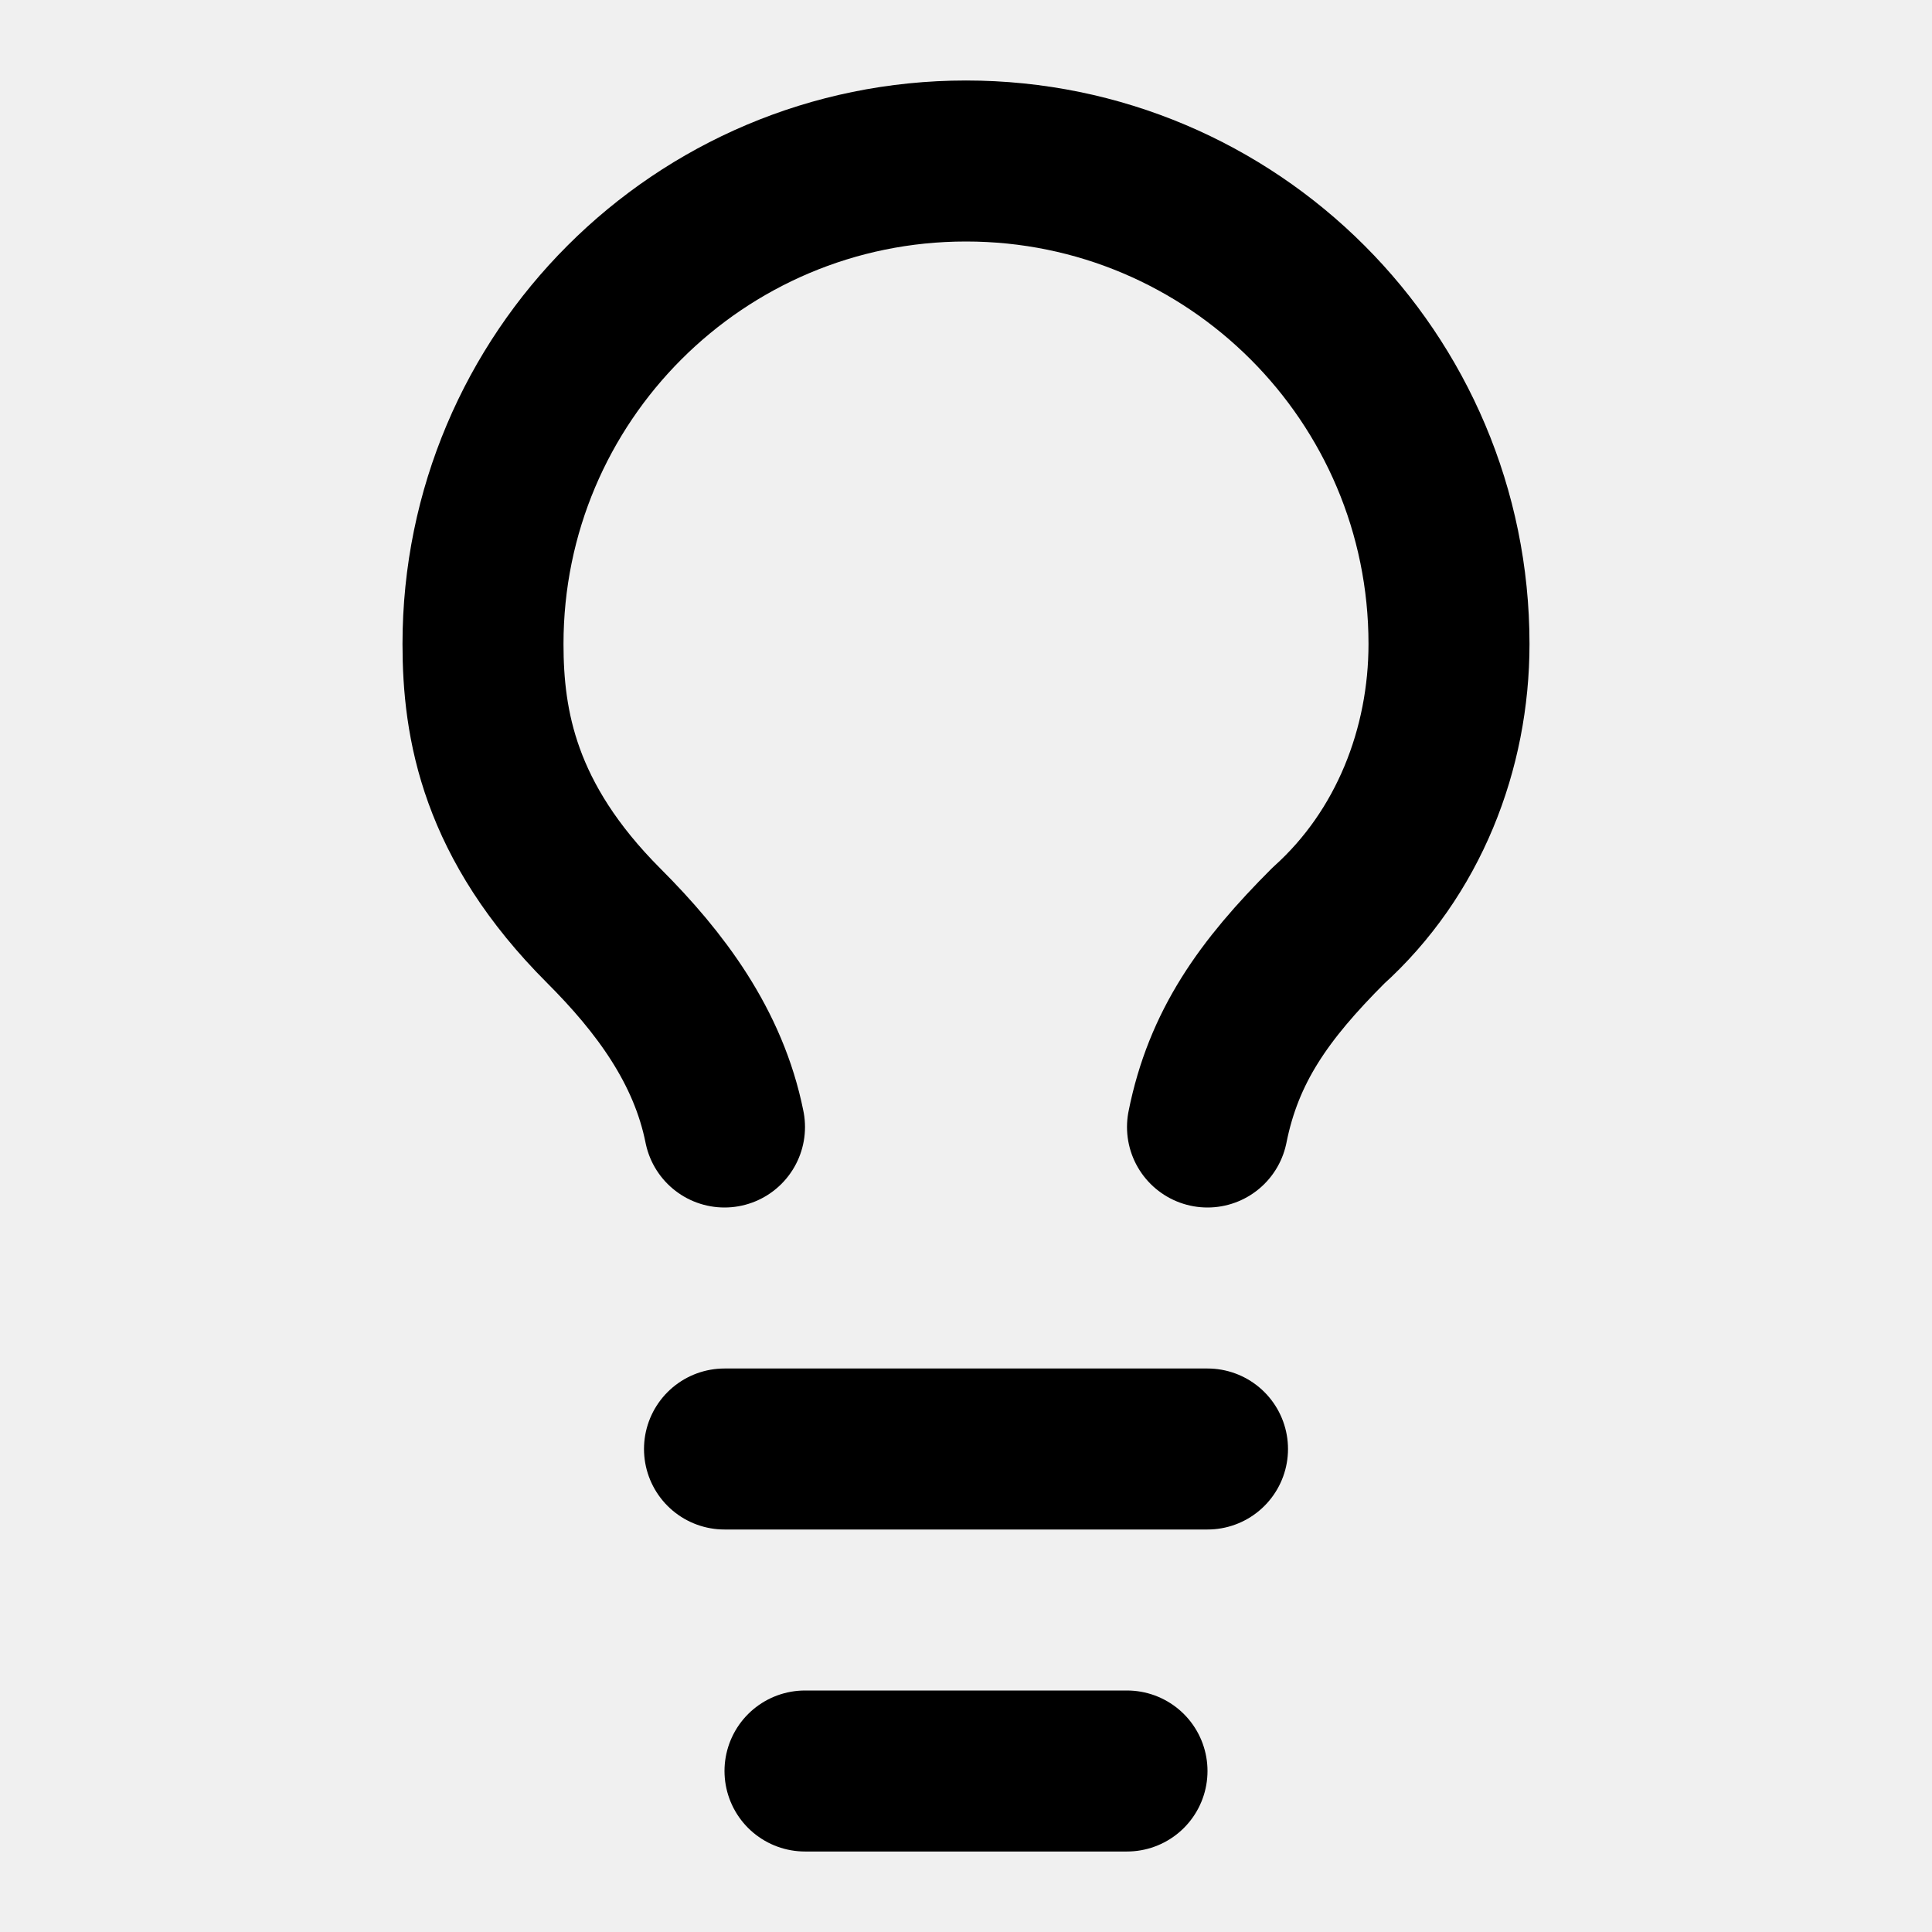
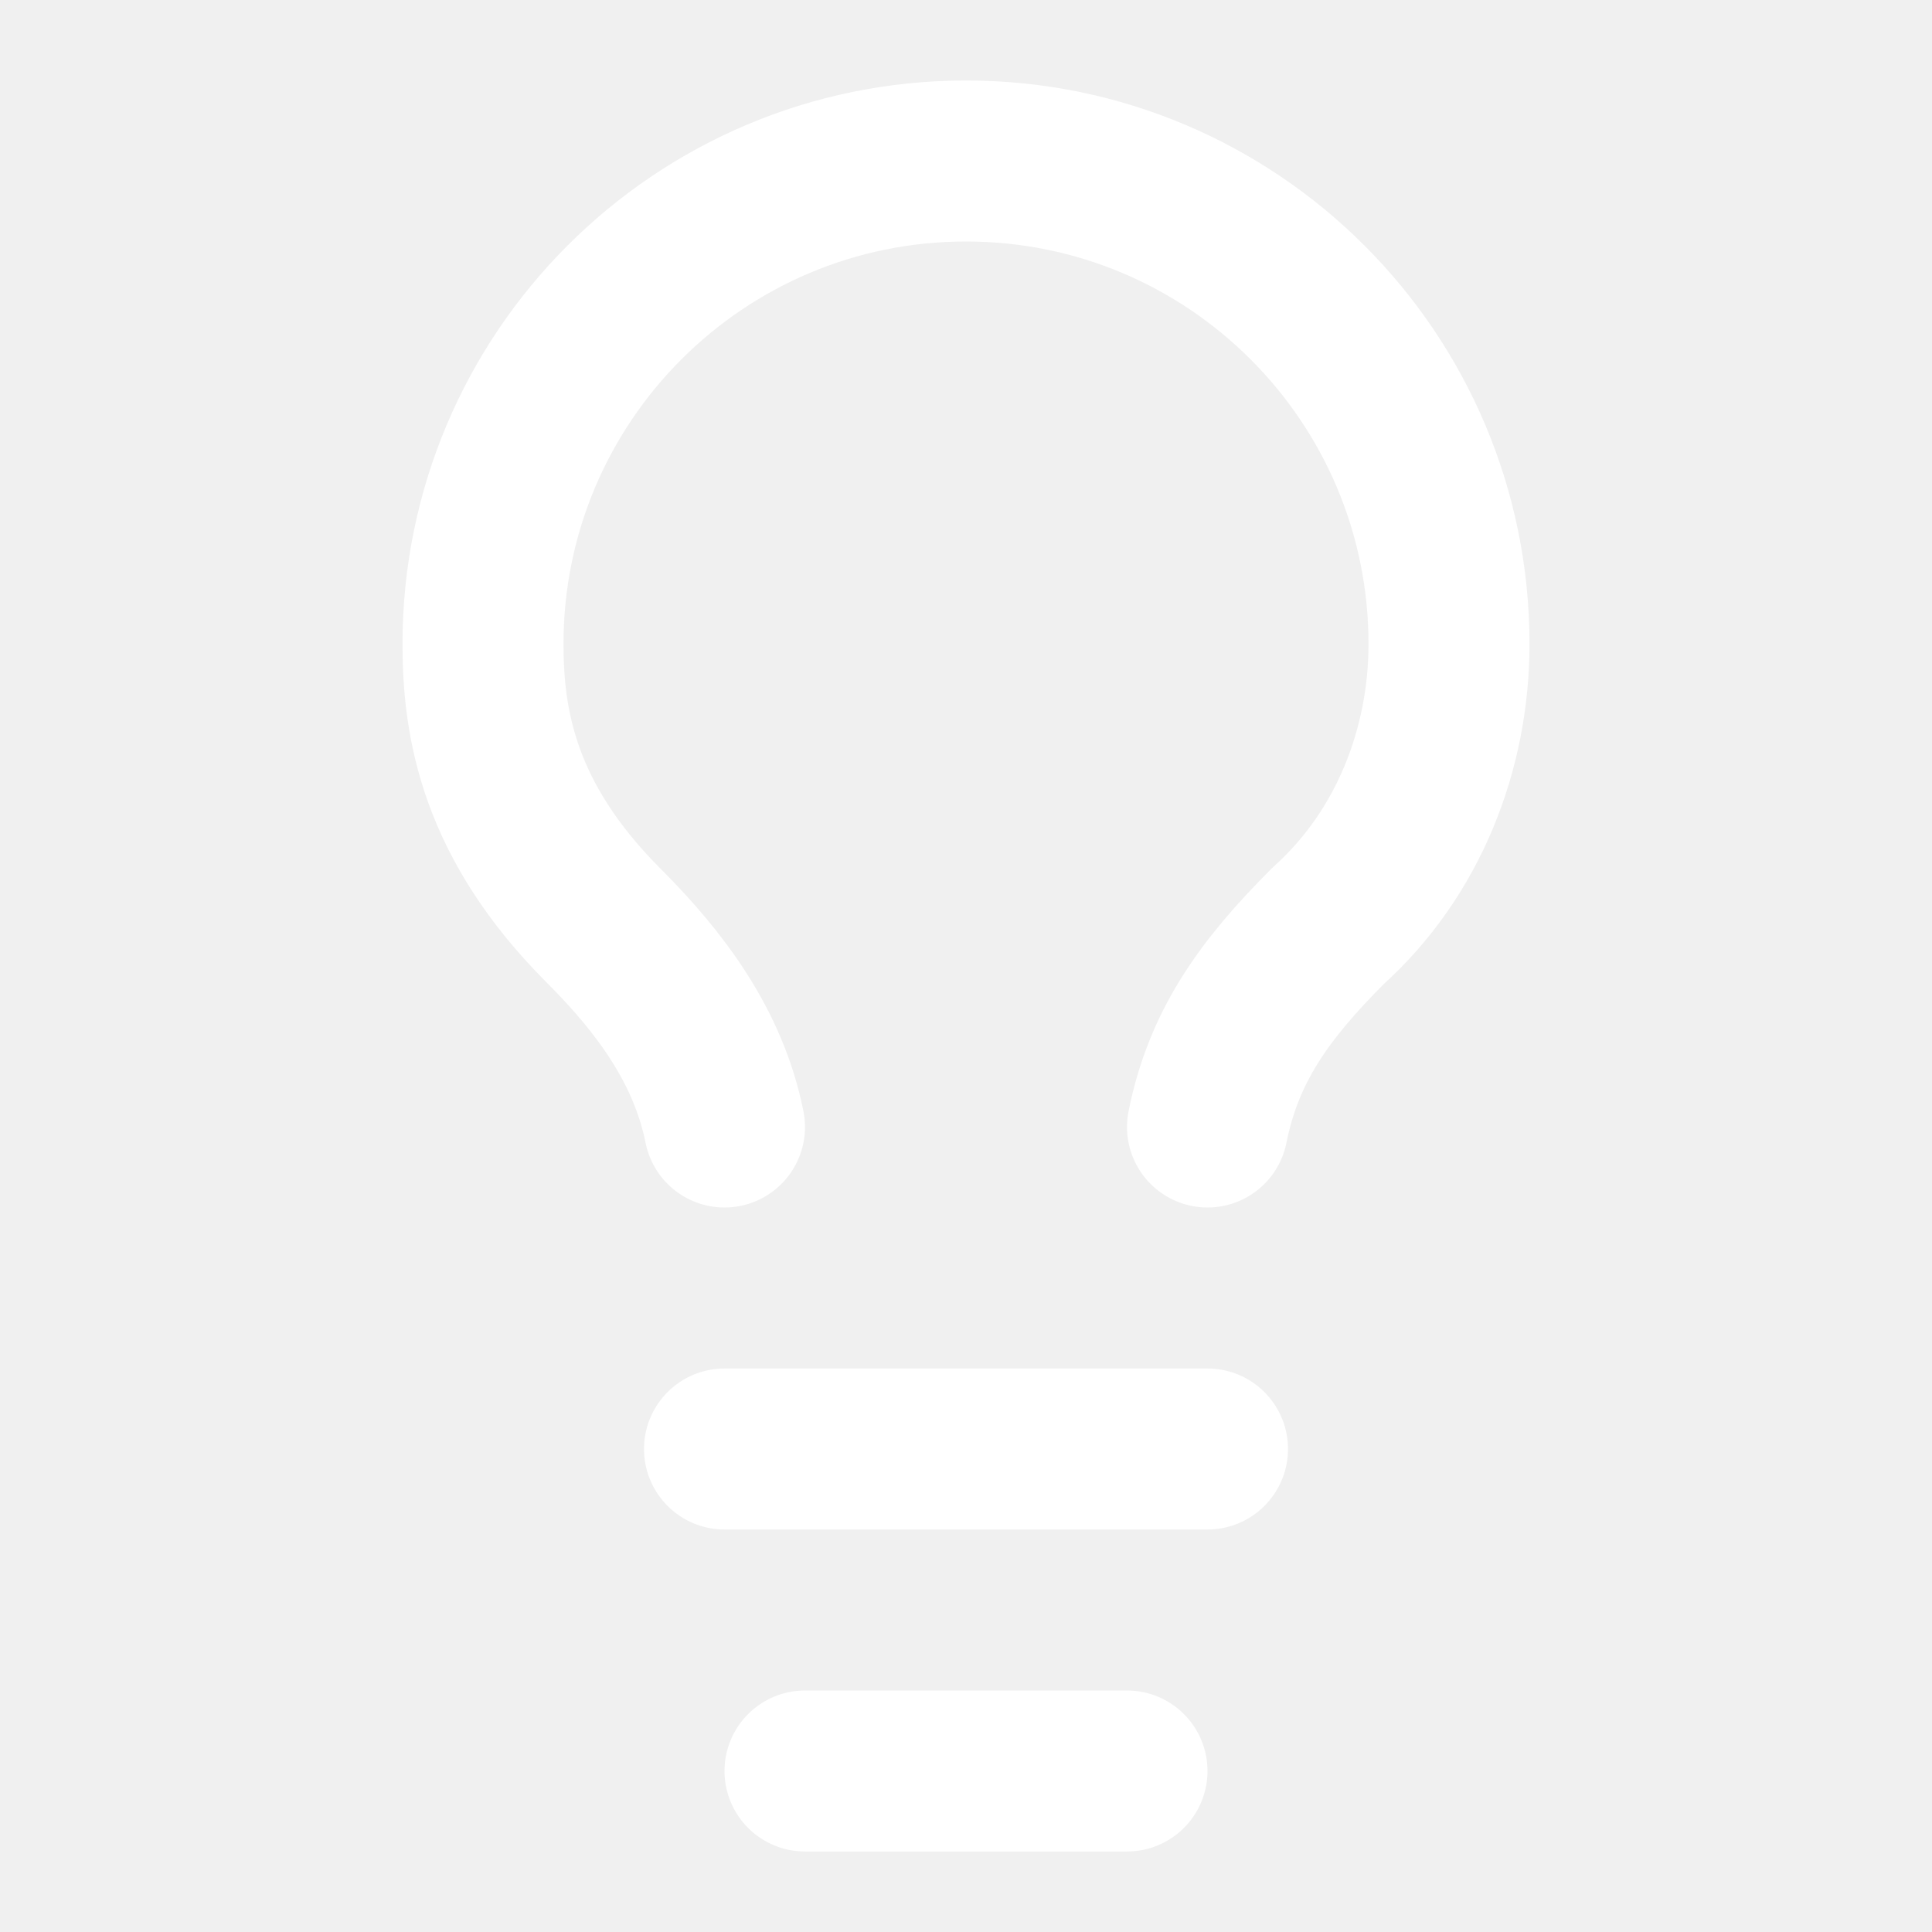
- <svg xmlns="http://www.w3.org/2000/svg" width="24" height="24" viewBox="0 0 24 24" fill="none" stroke="currentColor" stroke-width="2" stroke-linecap="round" stroke-linejoin="round">
+ <svg xmlns="http://www.w3.org/2000/svg" width="24" height="24" viewBox="0 0 24 24" fill="none" stroke="#ffffff" stroke-width="2" stroke-linecap="round" stroke-linejoin="round">
  <path d="M15 14c.2-1 .7-1.7 1.5-2.5 1-.9 1.5-2.2 1.5-3.5A6 6 0 0 0 6 8c0 1 .2 2.2 1.5 3.5.7.7 1.3 1.5 1.5 2.5" />
  <path d="M9 18h6" />
  <path d="M10 22h4" />
</svg>
